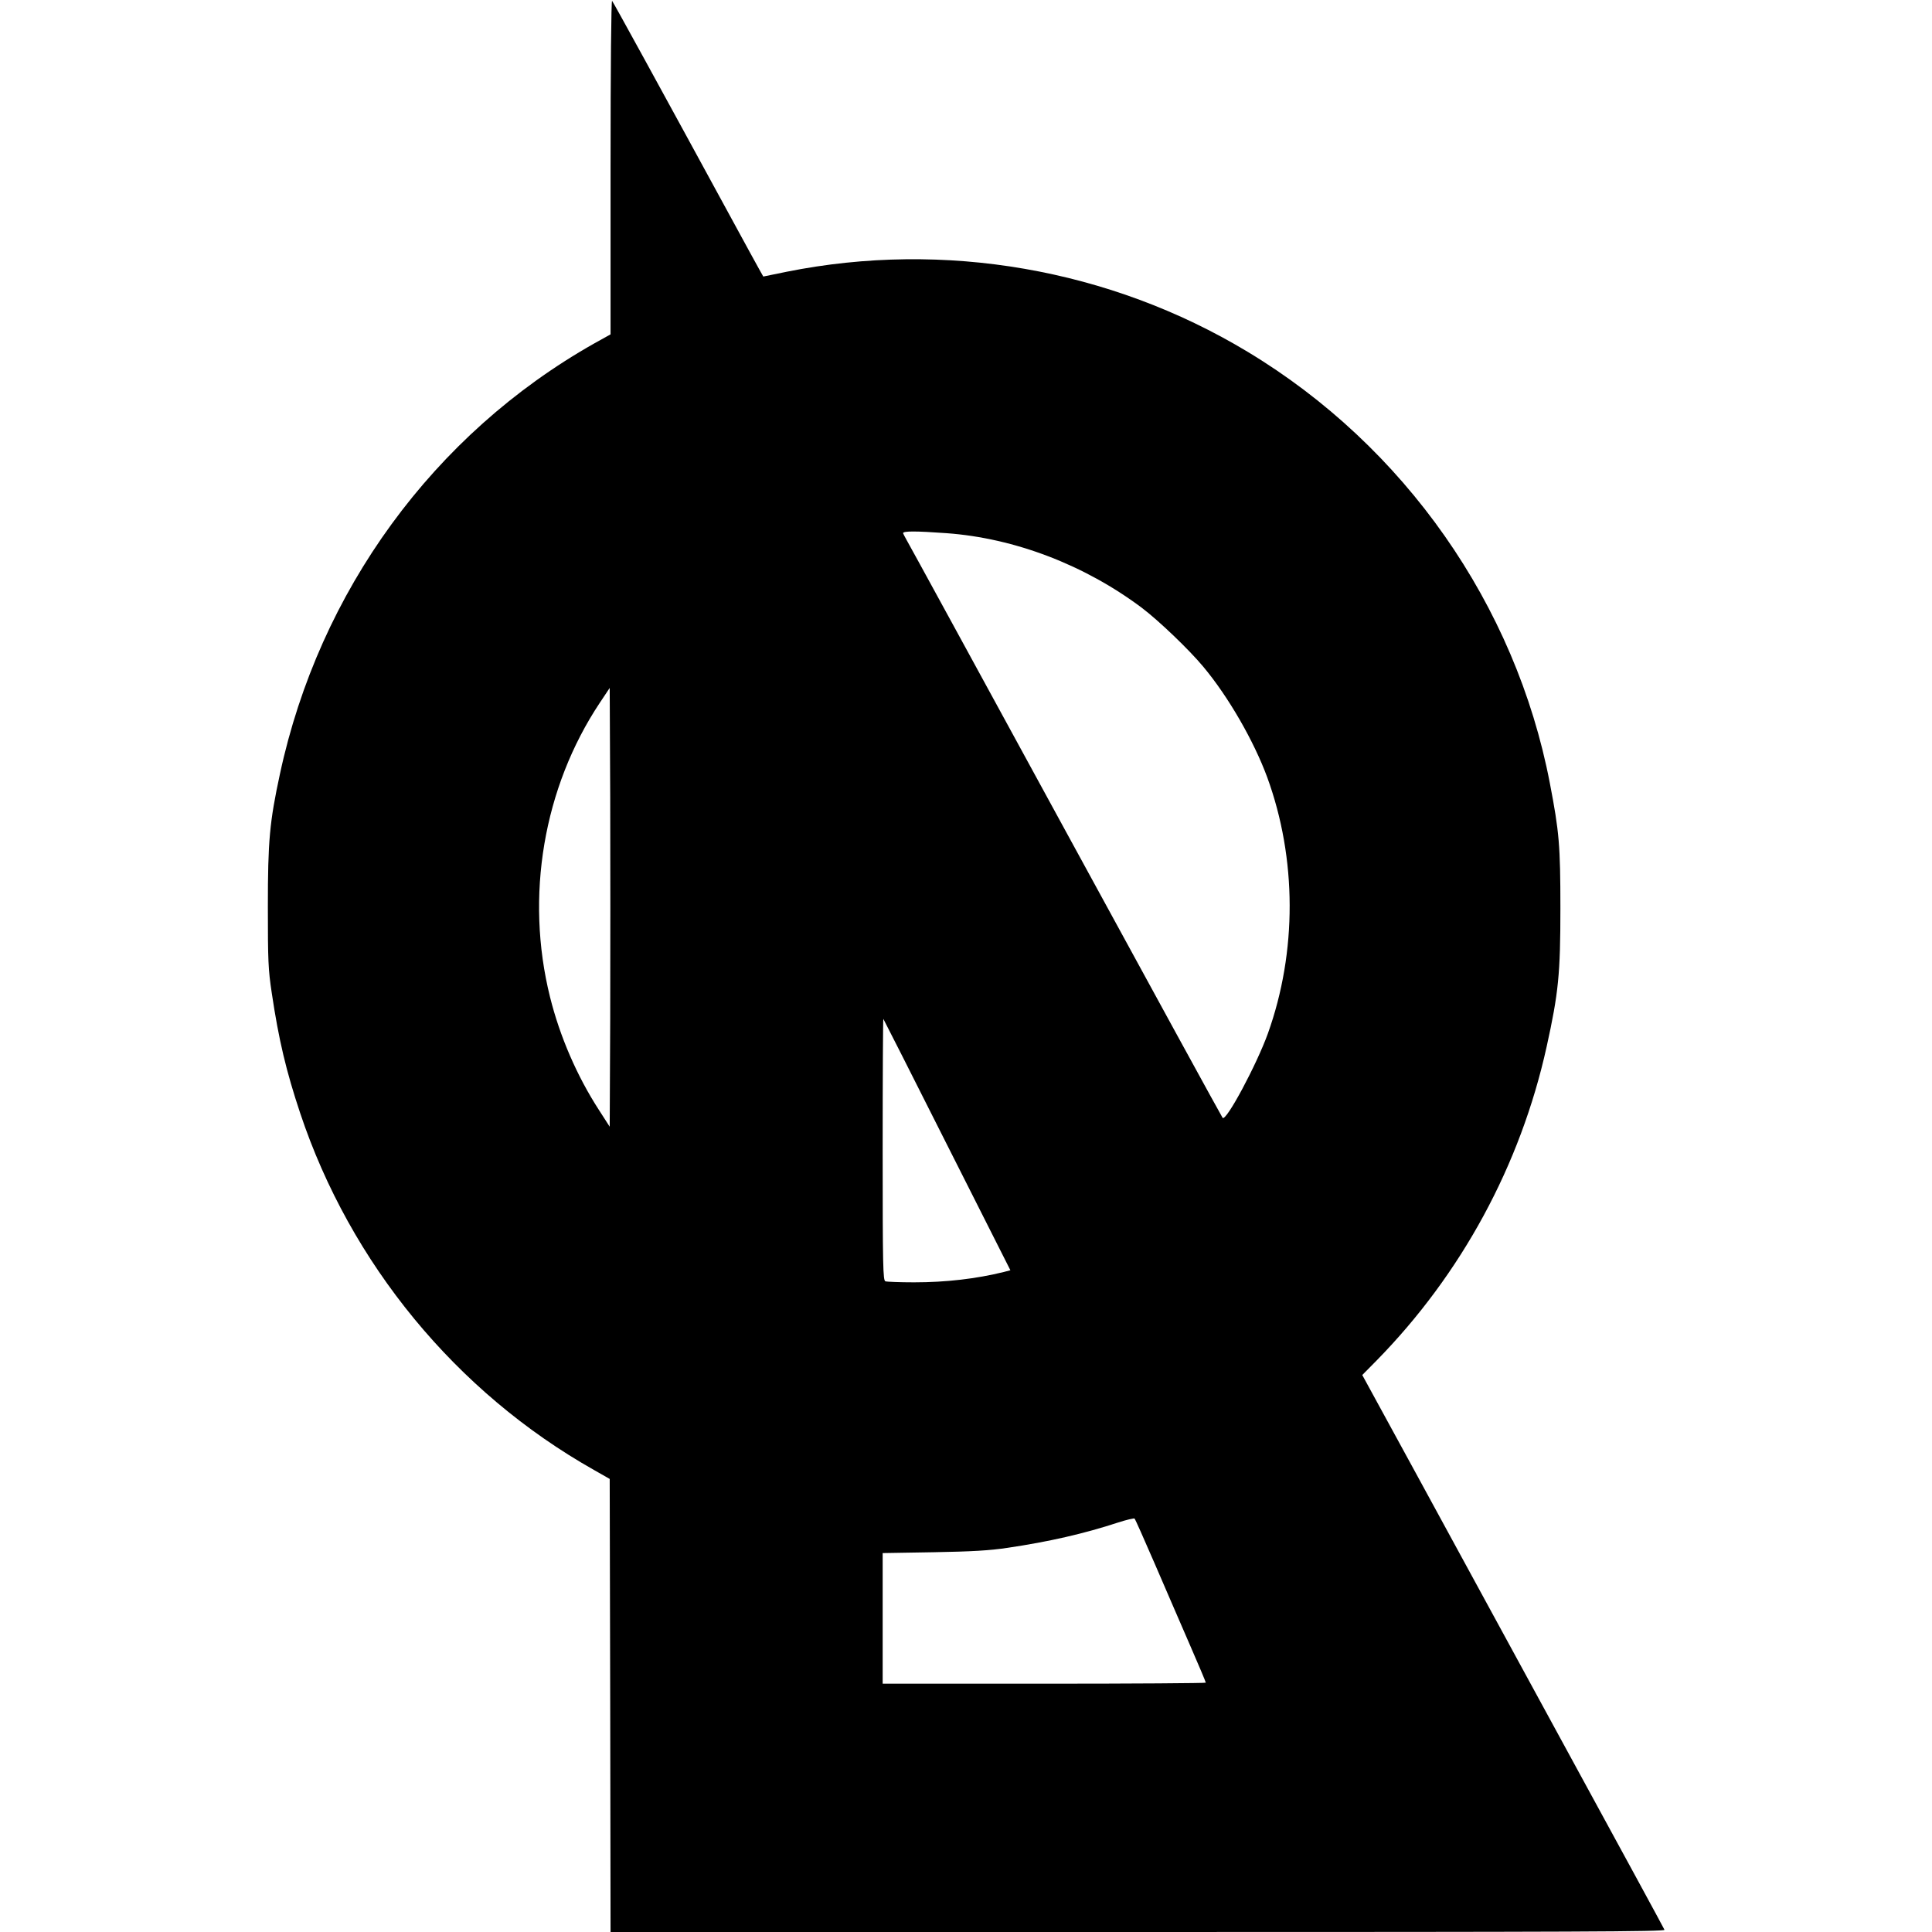
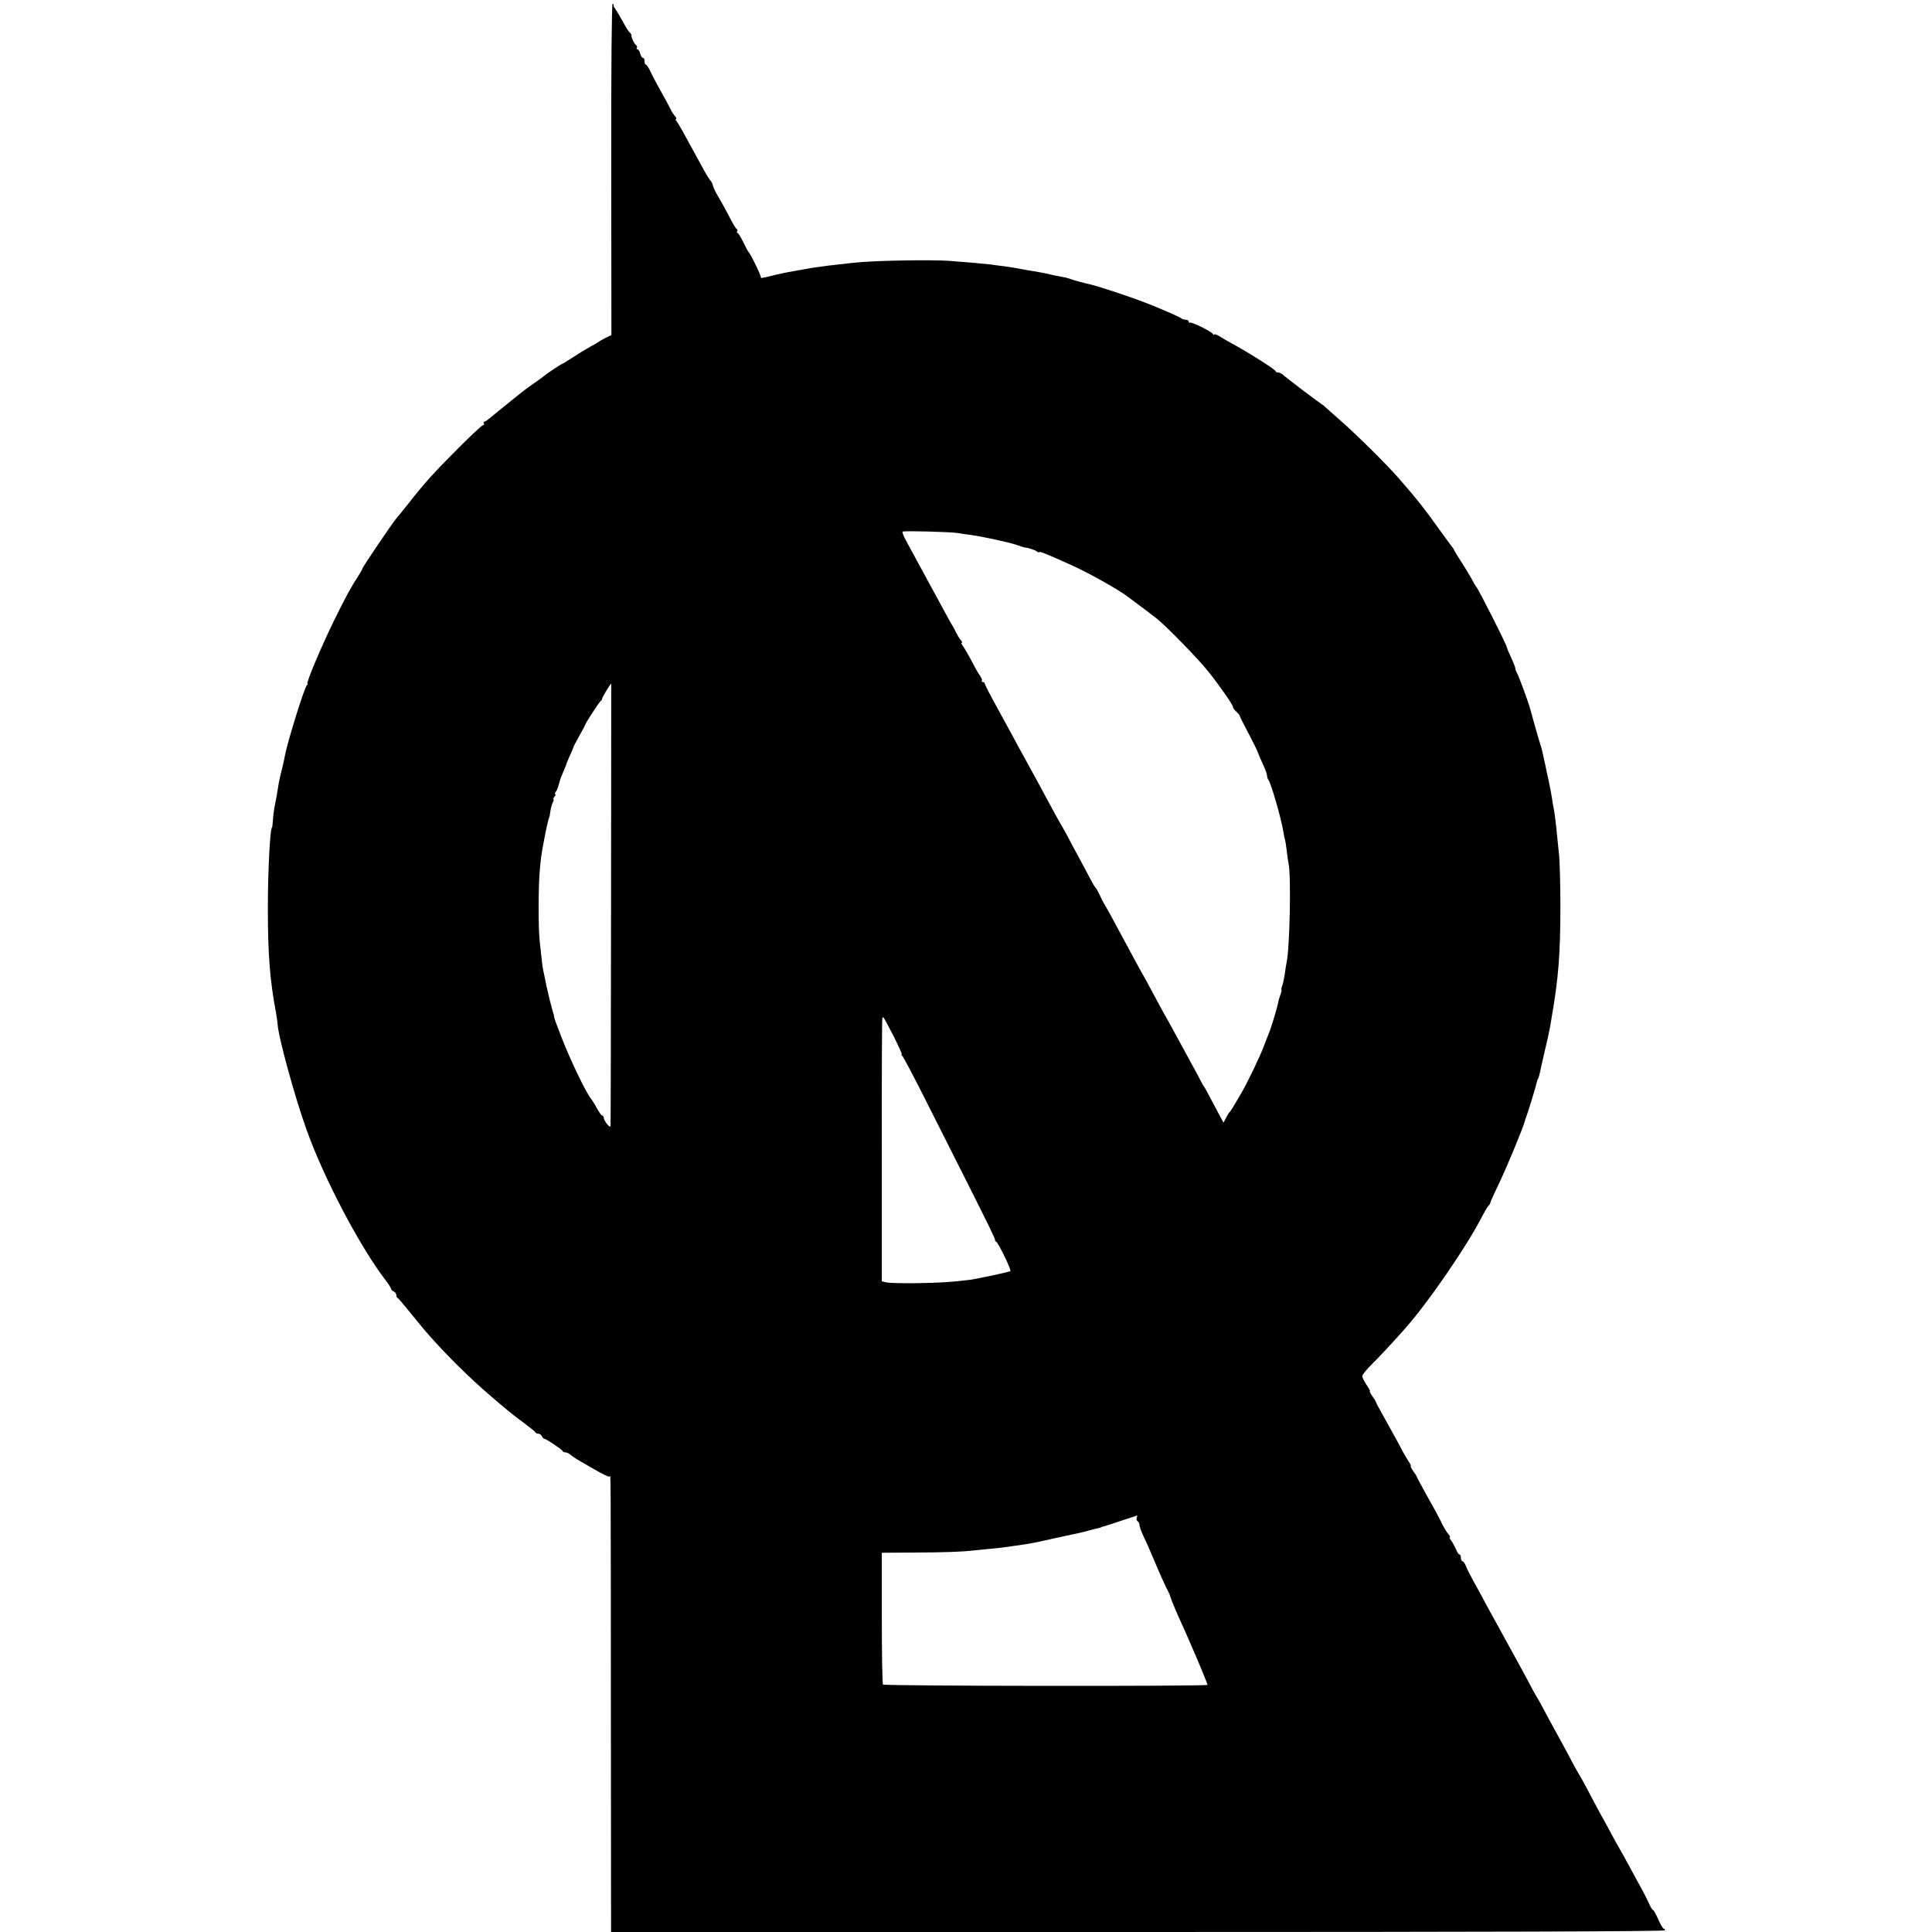
<svg xmlns="http://www.w3.org/2000/svg" version="1.0" width="1136pt" height="1136pt" viewBox="0 0 1136 1136" preserveAspectRatio="xMidYMid meet">
  <g transform="translate(0,1136) scale(0.1,-0.1)" fill="#000000" stroke="none">
-     <path d="M3590 10379 l0 -985 -97 -54 c-943 -533 -1616 -1455 -1847 -2531 -61 -282 -71 -395 -71 -779 0 -319 2 -371 23 -509 41 -276 85 -460 167 -706 295 -884 917 -1641 1727 -2098 l93 -53 3 -1332 2 -1332 3101 0 c2586 0 3100 2 3096 13 -3 8 -263 486 -578 1063 -314 577 -713 1308 -885 1624 l-314 575 84 85 c499 509 846 1148 1000 1845 70 317 81 429 81 815 0 369 -7 449 -62 735 -201 1048 -854 1981 -1778 2537 -808 487 -1783 656 -2710 470 l-137 -28 -23 41 c-12 22 -78 141 -145 265 -452 830 -713 1306 -721 1315 -5 5 -9 -387 -9 -976z m1975 -2154 c401 -29 813 -187 1149 -439 99 -75 276 -244 361 -346 148 -177 297 -436 376 -650 175 -479 176 -1027 4 -1507 -66 -183 -245 -518 -266 -496 -4 4 -420 764 -924 1688 -504 924 -925 1695 -936 1713 -10 18 -19 35 -19 37 0 13 74 13 255 0z m-1977 -2848 l-3 -642 -63 98 c-129 199 -230 432 -288 665 -147 591 -39 1231 293 1730 l58 87 3 -648 c1 -357 1 -937 0 -1290z m1981 -749 l372 -737 -38 -10 c-162 -40 -340 -61 -528 -61 -84 0 -160 3 -169 6 -14 6 -16 83 -16 777 0 424 2 768 4 766 2 -2 171 -336 375 -741z m1221 -2463 c62 -143 154 -357 206 -476 52 -119 94 -219 94 -223 0 -3 -427 -6 -950 -6 l-950 0 0 384 0 384 298 5 c227 4 330 10 437 26 243 36 449 83 650 149 50 16 93 26 96 23 4 -3 57 -123 119 -266z" />
+     <path d="M3594 10366 l1 -976 -35 -17 c-19 -10 -37 -20 -40 -23 -3 -3 -25 -16 -50 -29 -25 -14 -71 -42 -103 -63 -32 -21 -60 -38 -62 -38 -5 0 -96 -61 -105 -70 -3 -3 -27 -21 -55 -40 -27 -19 -57 -40 -65 -47 -8 -6 -42 -33 -75 -60 -67 -53 -84 -68 -123 -100 -15 -13 -31 -23 -35 -23 -5 0 -5 -4 -2 -10 3 -5 1 -10 -5 -10 -6 0 -70 -60 -143 -133 -150 -150 -200 -206 -299 -332 -26 -33 -55 -69 -65 -80 -22 -24 -203 -292 -203 -300 0 -3 -11 -22 -24 -43 -41 -62 -73 -121 -140 -257 -72 -146 -169 -375 -158 -375 4 0 2 -4 -3 -8 -14 -9 -118 -345 -130 -417 -2 -11 -8 -40 -14 -65 -18 -70 -20 -82 -26 -120 -3 -20 -8 -47 -10 -60 -13 -63 -17 -88 -20 -130 -2 -25 -4 -45 -5 -45 -12 0 -25 -256 -25 -475 0 -273 12 -423 47 -610 5 -30 10 -62 10 -70 3 -71 101 -431 172 -627 102 -284 311 -681 462 -879 19 -24 34 -48 34 -53 0 -5 7 -11 15 -15 8 -3 15 -12 15 -20 0 -8 3 -16 8 -18 4 -1 35 -38 70 -81 90 -111 91 -112 157 -185 115 -125 236 -241 376 -358 69 -58 79 -66 144 -114 33 -25 62 -48 63 -52 2 -5 10 -8 18 -8 8 0 17 -7 20 -15 4 -8 10 -15 15 -15 10 0 103 -62 107 -72 2 -5 10 -8 17 -8 8 0 20 -6 27 -12 8 -7 25 -19 38 -27 14 -8 62 -36 107 -62 45 -26 84 -45 87 -41 8 7 7 101 8 -1365 l1 -1313 3098 0 c2059 0 3099 3 3099 10 0 6 -4 10 -8 10 -4 0 -19 25 -32 55 -13 30 -27 55 -31 55 -4 0 -14 17 -23 38 -9 20 -29 60 -44 87 -15 28 -48 86 -71 130 -24 44 -51 94 -61 110 -10 17 -35 62 -55 100 -21 39 -49 90 -63 115 -13 25 -45 83 -69 130 -25 47 -49 90 -53 95 -4 6 -28 48 -52 95 -25 47 -54 101 -65 120 -11 19 -41 76 -68 125 -26 50 -51 95 -55 100 -4 6 -28 48 -52 95 -25 47 -55 102 -66 122 -12 21 -38 68 -58 105 -20 37 -47 86 -59 108 -13 22 -38 69 -58 105 -19 36 -53 99 -76 140 -23 41 -47 87 -52 103 -6 15 -15 27 -20 27 -5 0 -9 9 -9 20 0 11 -4 20 -9 20 -5 0 -14 15 -21 33 -8 17 -20 40 -28 50 -8 9 -12 17 -7 17 4 0 1 7 -6 16 -16 19 -32 47 -52 89 -8 17 -42 79 -76 139 -33 60 -61 111 -61 114 0 2 -9 17 -21 33 -11 16 -17 29 -14 29 3 0 -2 12 -13 28 -10 15 -25 41 -34 57 -15 30 -50 95 -119 218 -22 38 -39 71 -39 74 0 3 -9 18 -21 34 -11 16 -18 29 -14 29 3 0 -6 17 -20 37 -14 21 -25 44 -25 51 0 8 24 38 52 66 51 50 124 129 197 211 138 155 370 493 457 665 16 30 32 58 37 61 4 3 10 12 11 20 2 8 27 63 56 123 43 91 136 315 145 351 1 6 5 17 8 25 8 18 57 177 62 203 2 9 6 21 9 25 3 5 7 19 10 33 2 13 16 71 29 129 14 58 28 121 31 140 3 19 8 46 10 60 40 229 51 374 51 655 0 121 -4 252 -7 290 -4 39 -9 91 -12 117 -7 77 -17 152 -21 168 -2 8 -7 35 -10 60 -4 25 -13 72 -20 105 -8 33 -16 72 -19 88 -15 70 -21 96 -28 117 -5 13 -50 170 -63 220 -9 33 -65 186 -75 202 -5 10 -10 22 -10 28 0 5 -11 34 -25 64 -14 30 -25 57 -25 60 0 13 -167 343 -180 356 -3 3 -16 25 -29 50 -14 25 -42 71 -63 103 -21 32 -38 61 -38 63 0 3 -5 10 -11 17 -5 7 -43 58 -84 115 -84 117 -120 163 -228 287 -76 87 -250 259 -347 344 -47 41 -87 77 -90 80 -3 3 -12 11 -21 16 -22 14 -211 157 -227 173 -7 6 -20 12 -28 12 -8 0 -14 4 -14 8 0 9 -160 110 -263 166 -15 8 -43 24 -62 36 -19 12 -35 18 -35 13 0 -4 -4 -3 -8 3 -10 16 -129 74 -136 67 -3 -4 -6 -1 -6 5 0 7 -8 12 -18 12 -10 0 -22 4 -27 9 -10 8 -124 58 -210 91 -95 37 -265 93 -322 107 -7 2 -19 5 -25 6 -7 2 -26 7 -43 11 -16 4 -41 12 -55 17 -14 5 -41 11 -60 14 -19 3 -42 8 -50 10 -20 6 -69 15 -100 20 -14 2 -50 8 -80 14 -30 6 -75 13 -100 16 -25 3 -58 7 -75 10 -28 3 -146 14 -240 21 -111 8 -457 2 -565 -11 -30 -3 -71 -8 -90 -10 -33 -3 -86 -10 -155 -20 -16 -3 -40 -7 -51 -9 -12 -2 -37 -7 -55 -10 -57 -10 -78 -14 -162 -35 -21 -5 -36 -7 -33 -4 5 5 -60 141 -74 153 -3 3 -16 29 -30 57 -14 29 -29 53 -33 53 -5 0 -6 4 -2 9 3 5 1 12 -4 15 -5 3 -26 38 -46 78 -20 39 -46 85 -56 102 -21 34 -36 65 -39 81 -1 6 -7 17 -14 25 -7 8 -29 44 -48 80 -20 36 -48 88 -63 115 -15 28 -39 70 -52 95 -14 25 -30 51 -35 58 -6 6 -7 12 -3 12 5 0 2 8 -7 18 -8 9 -20 28 -26 42 -7 14 -32 61 -57 105 -25 44 -53 97 -62 118 -10 20 -21 37 -25 37 -5 0 -8 9 -8 20 0 11 -4 20 -10 20 -5 0 -12 11 -16 25 -3 14 -10 25 -16 25 -5 0 -7 4 -3 9 3 5 0 13 -5 16 -11 7 -27 41 -28 59 0 5 -4 12 -9 15 -6 3 -24 33 -42 66 -18 33 -38 66 -44 74 -7 8 -11 17 -9 20 2 3 -1 7 -6 9 -5 1 -9 -377 -8 -972z m2036 -2140 c14 -3 48 -7 75 -11 73 -10 230 -44 276 -60 22 -8 41 -14 44 -14 18 -1 62 -15 73 -24 6 -5 12 -7 12 -4 0 8 47 -11 203 -82 94 -43 262 -137 316 -178 107 -79 151 -113 176 -133 64 -53 244 -238 301 -310 72 -91 144 -195 144 -208 0 -5 9 -17 20 -27 11 -10 20 -21 20 -25 0 -3 22 -48 50 -100 27 -52 53 -103 56 -114 4 -12 17 -43 30 -70 13 -28 24 -57 24 -66 0 -9 4 -20 8 -25 15 -17 77 -233 88 -305 3 -19 7 -41 10 -48 2 -8 7 -37 10 -65 3 -29 8 -63 11 -77 15 -68 7 -495 -12 -580 -3 -14 -8 -45 -11 -70 -4 -25 -10 -55 -15 -67 -5 -13 -6 -23 -4 -23 2 0 0 -11 -5 -25 -5 -14 -12 -36 -14 -48 -5 -29 -43 -155 -55 -182 -4 -11 -19 -47 -31 -80 -22 -58 -89 -198 -128 -267 -44 -76 -66 -113 -73 -118 -3 -3 -13 -18 -20 -33 l-15 -28 -31 58 c-17 32 -42 78 -55 103 -13 25 -25 47 -28 50 -3 3 -12 19 -20 35 -8 17 -31 59 -51 95 -20 36 -55 101 -79 145 -24 44 -52 96 -63 115 -25 43 -70 127 -109 200 -16 30 -37 69 -47 85 -10 17 -40 73 -68 125 -69 129 -141 262 -153 280 -5 8 -17 31 -25 50 -9 19 -19 37 -23 40 -4 3 -21 32 -38 65 -17 33 -46 87 -64 120 -18 33 -47 87 -64 120 -18 33 -39 71 -48 85 -8 14 -37 66 -63 115 -51 95 -77 143 -124 228 -16 29 -44 81 -64 117 -19 36 -69 127 -111 204 -42 76 -76 142 -76 147 0 5 -5 9 -12 9 -6 0 -8 3 -5 6 4 4 -2 19 -12 33 -10 14 -25 40 -33 56 -22 44 -59 108 -70 123 -6 6 -7 12 -3 12 5 0 2 8 -7 18 -8 9 -19 28 -26 42 -7 14 -16 32 -21 40 -6 8 -38 67 -72 130 -34 63 -73 135 -87 160 -14 25 -39 72 -57 105 -18 33 -44 81 -58 107 -14 25 -23 49 -20 52 6 6 274 -1 323 -8z m-2037 -2178 c-1 -711 -2 -1300 -3 -1308 -1 -18 -39 28 -40 48 0 6 -4 12 -8 12 -5 0 -19 19 -32 43 -12 23 -29 49 -35 57 -30 36 -124 232 -175 365 -25 64 -42 110 -41 113 1 1 -5 25 -14 54 -8 28 -22 85 -31 127 -8 42 -18 85 -20 96 -4 19 -9 58 -21 175 -8 78 -8 300 0 400 7 85 9 101 27 195 11 62 27 130 30 130 1 0 3 15 6 33 2 18 9 42 14 53 6 10 8 19 4 19 -3 0 -1 7 6 15 7 8 9 15 5 15 -4 0 -3 6 2 13 6 6 14 26 18 42 5 17 9 32 10 35 1 3 9 22 18 44 9 21 17 40 17 43 0 2 9 23 19 46 11 23 20 45 21 49 0 4 16 35 35 69 19 33 35 63 35 65 0 9 85 139 92 142 4 2 8 8 8 13 0 8 49 89 54 89 0 0 0 -582 -1 -1292z m1661 -780 c30 -60 52 -108 48 -108 -4 0 -2 -4 3 -8 6 -4 73 -132 150 -285 77 -153 197 -391 267 -530 70 -139 128 -257 128 -264 0 -6 3 -13 8 -15 12 -5 91 -168 83 -172 -9 -6 -194 -45 -236 -51 -106 -13 -178 -18 -315 -20 -85 -1 -166 1 -180 5 l-25 6 0 770 c-1 423 1 773 3 777 6 12 4 14 66 -105z m1430 -2832 c-3 -8 -1 -17 5 -21 6 -3 11 -13 11 -22 0 -9 11 -39 24 -67 14 -28 39 -85 56 -126 46 -109 70 -161 86 -192 8 -15 14 -29 14 -30 -1 -4 24 -67 49 -123 10 -22 25 -56 34 -75 8 -19 24 -55 35 -80 45 -102 102 -240 102 -247 0 -9 -1899 -7 -1908 2 -4 3 -7 179 -7 391 l0 384 175 1 c200 1 292 4 370 13 30 3 80 8 110 11 30 2 66 7 80 9 14 2 46 7 71 10 67 10 92 14 214 42 61 13 119 26 130 28 11 2 40 9 65 16 25 7 52 14 60 15 8 2 15 4 15 5 0 1 7 3 15 5 8 2 56 17 105 34 50 16 91 30 92 30 1 1 0 -5 -3 -13z" />
  </g>
</svg>
